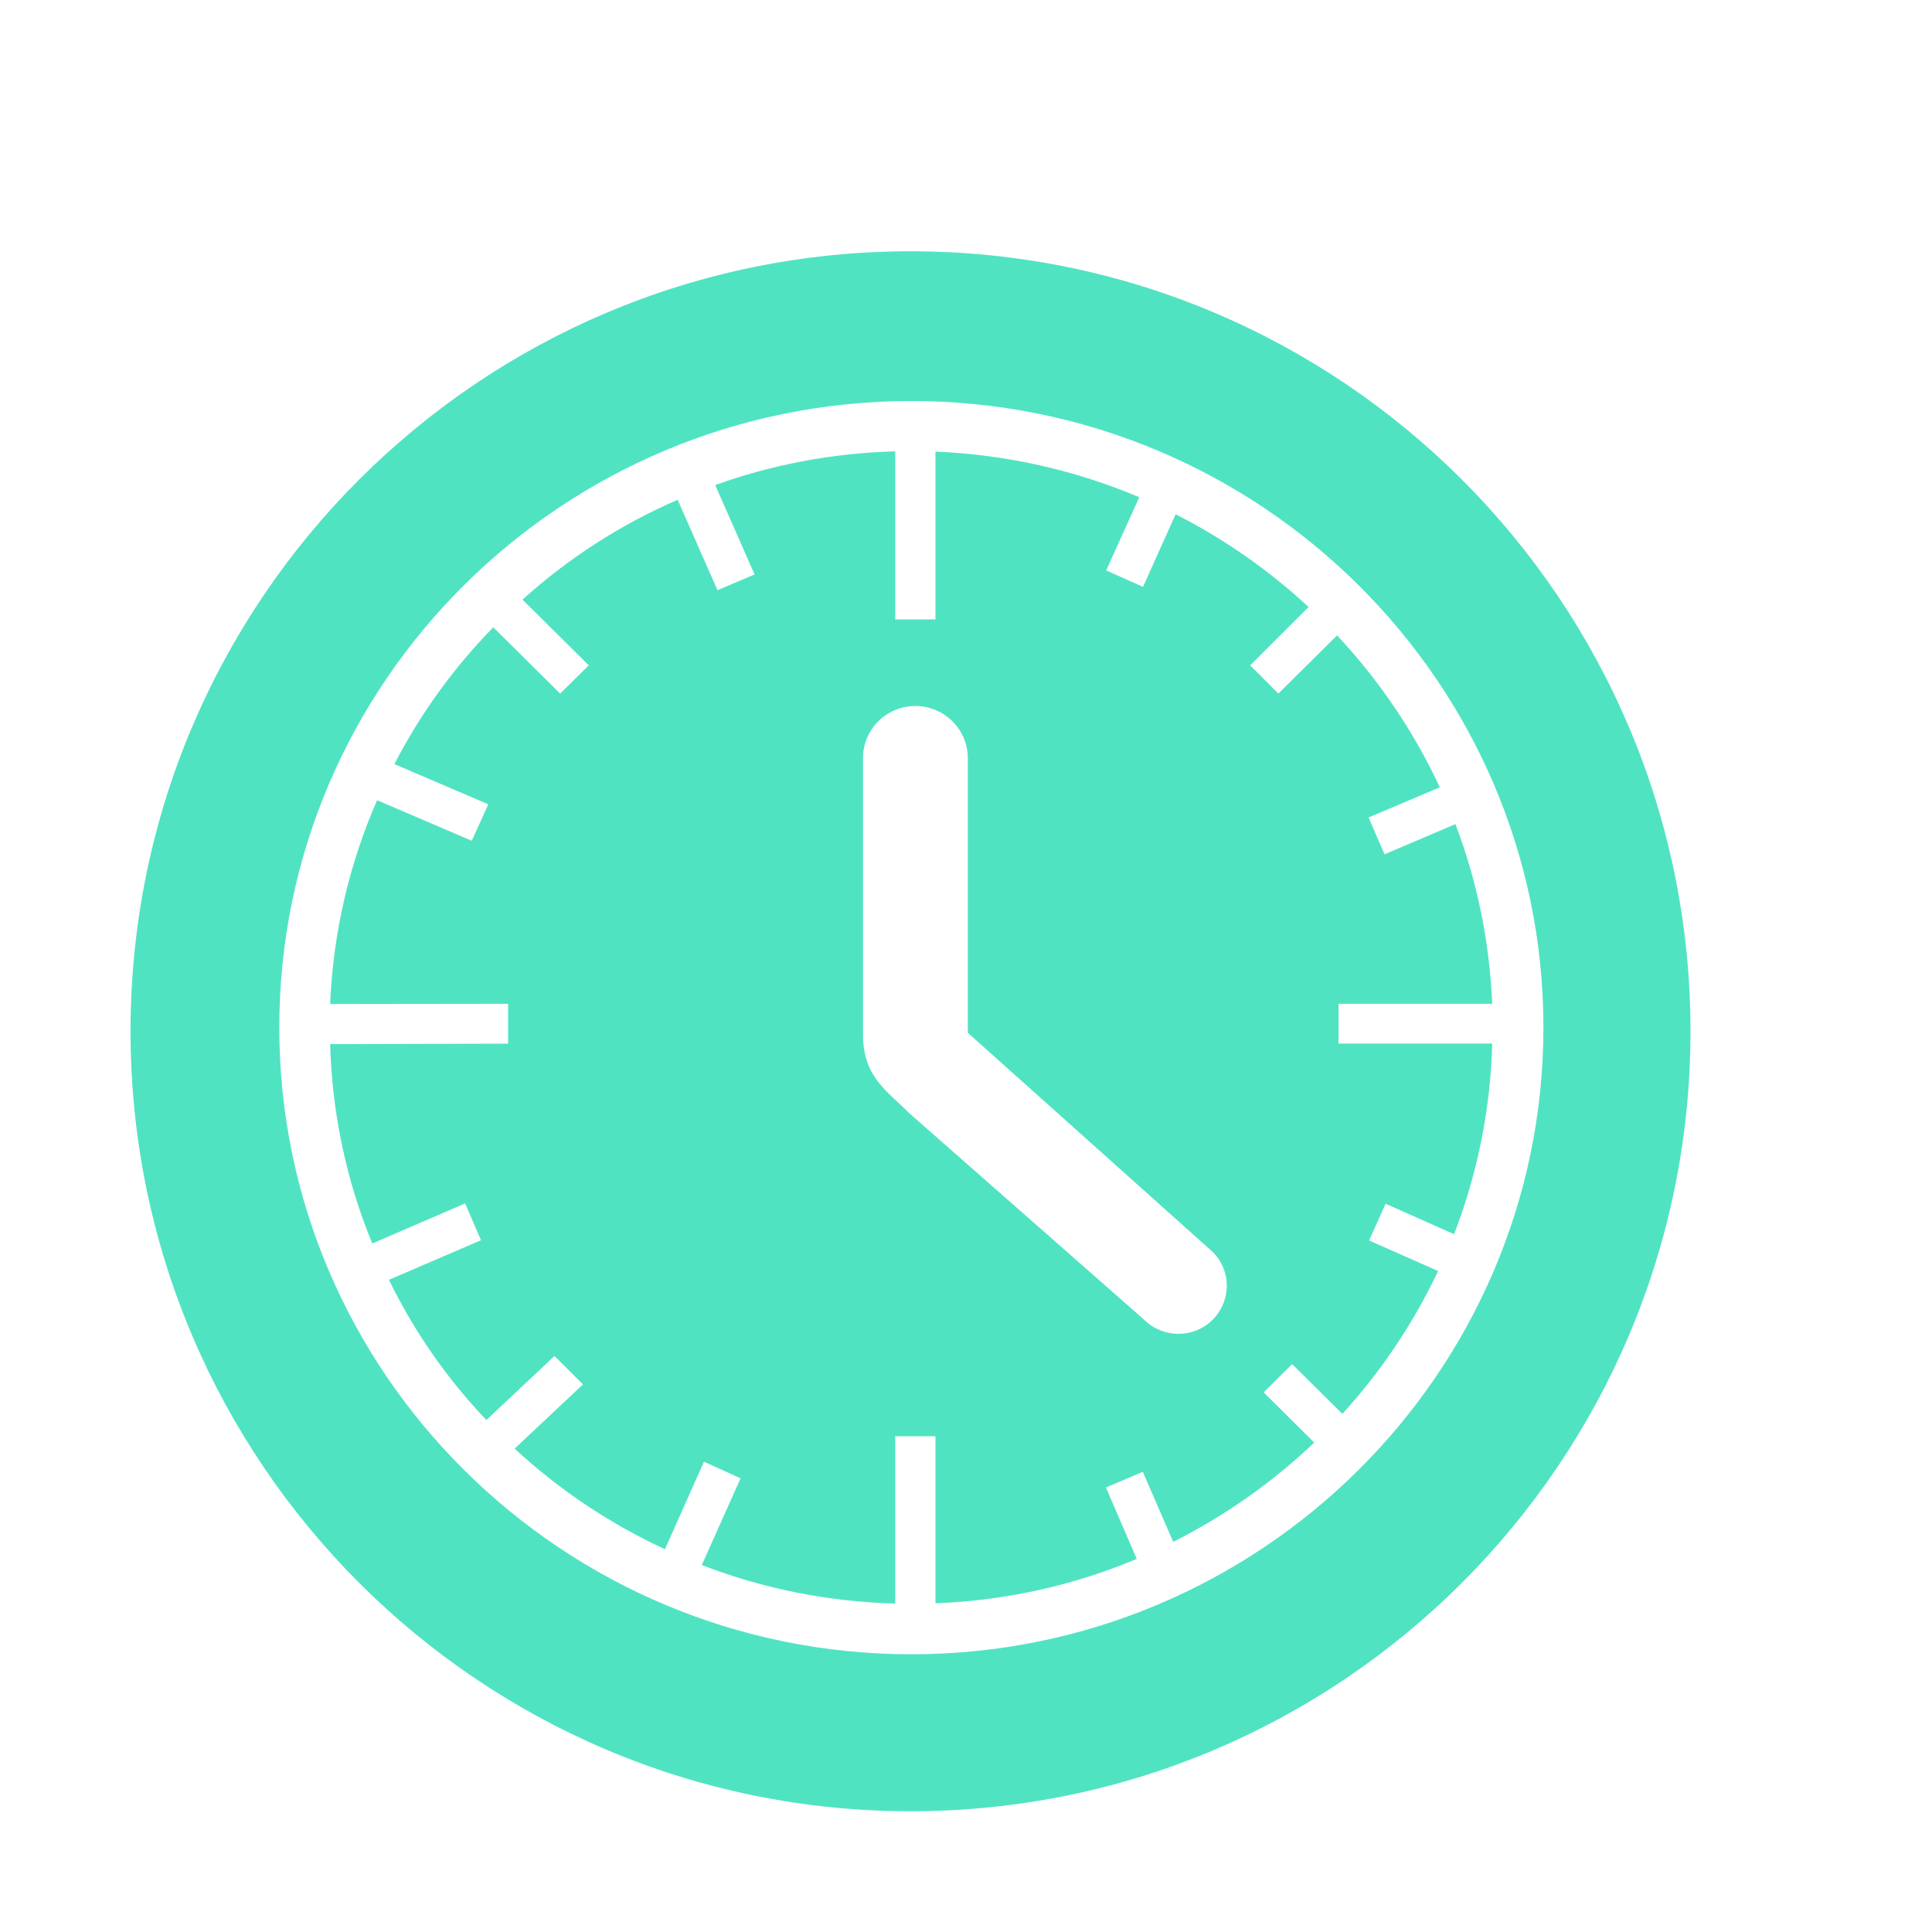
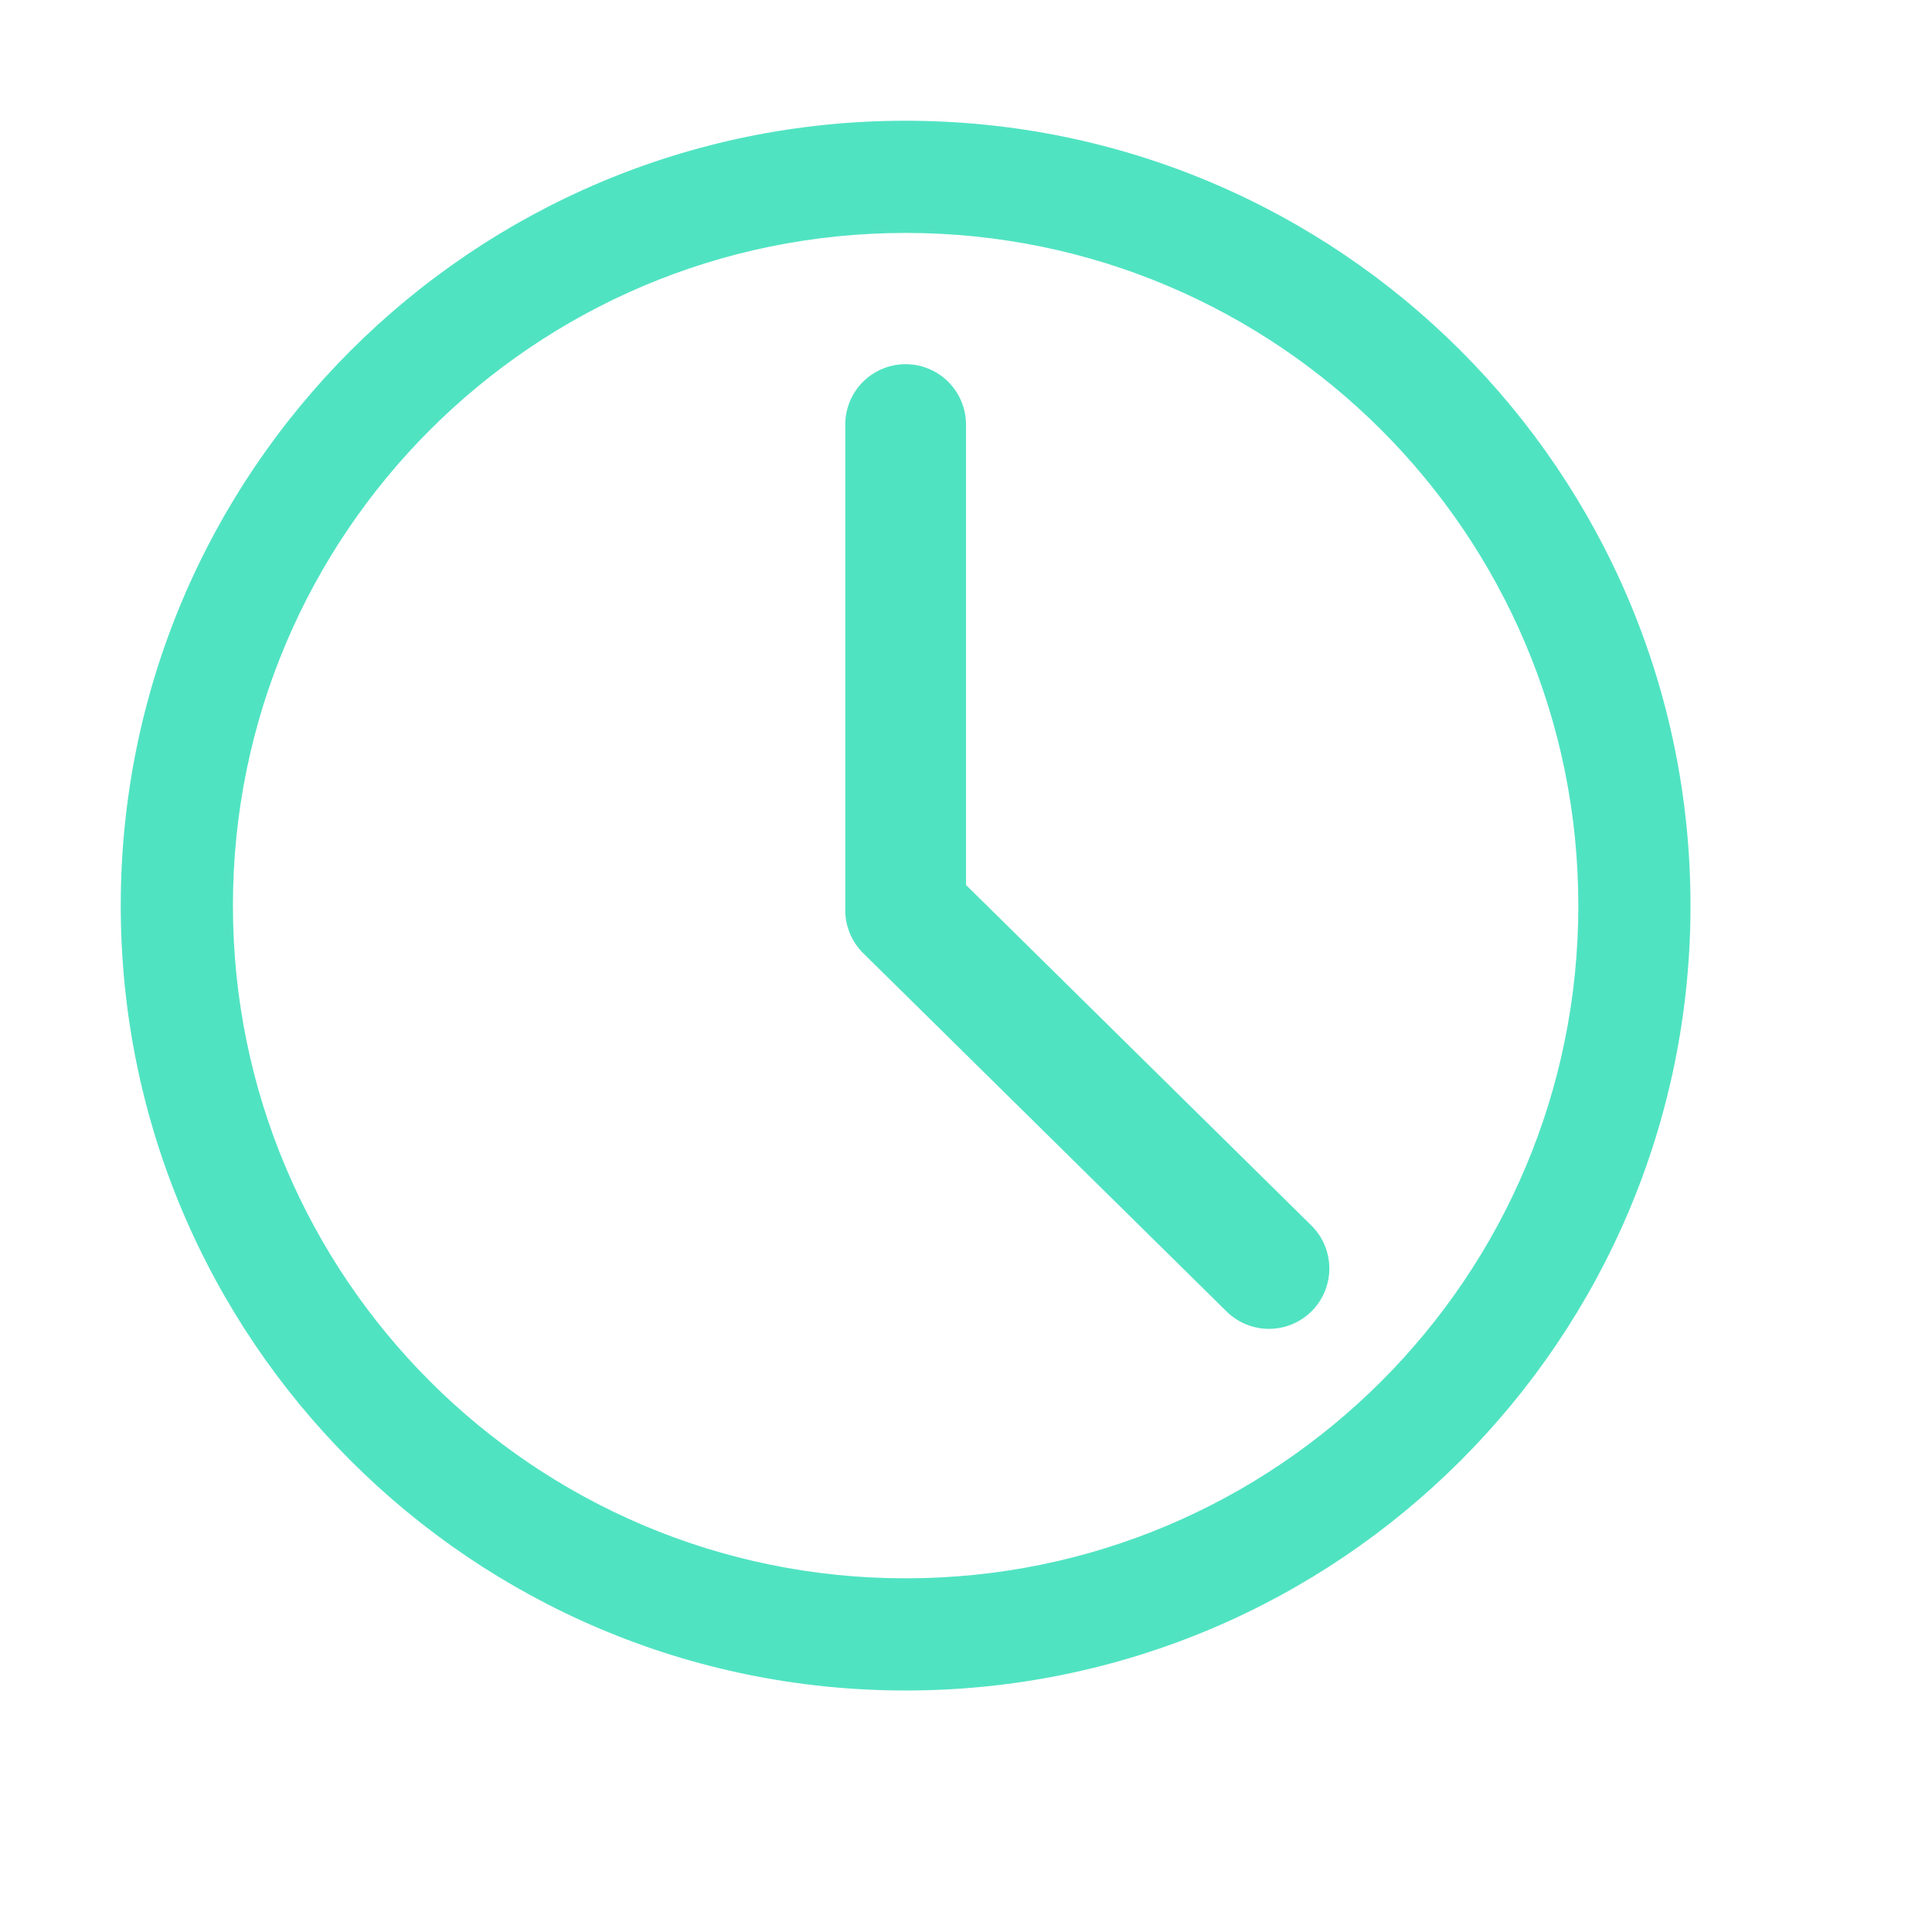
<svg xmlns="http://www.w3.org/2000/svg" width="16px" height="16px" viewBox="0 0 16 16" version="1.1">
  <defs />
  <g id="Page-1" stroke="none" stroke-width="1" fill="none" fill-rule="evenodd">
-     <g id="clock" fill="#50E3C2">
-       <path d="M7.541,2.081 C3.974,2.081 1.081,4.972 1.081,8.54 C1.081,12.107 3.974,15 7.541,15 C11.107,15 14,12.107 14,8.54 C14,4.972 11.107,2.081 7.541,2.081 L7.541,2.081 L7.541,2.081 Z M7.547,13.7 C4.66,13.7 2.313,11.371 2.313,8.509 C2.313,5.647 4.66,3.321 7.547,3.321 C10.432,3.321 12.782,5.647 12.782,8.509 C12.782,11.371 10.432,13.7 7.547,13.7 Z M11.085,8.313 L12.358,8.313 C12.335,7.79 12.231,7.291 12.053,6.825 L11.466,7.075 L11.334,6.77 L11.924,6.52 C11.708,6.057 11.42,5.632 11.073,5.262 L10.587,5.744 L10.353,5.51 L10.837,5.027 C10.511,4.724 10.141,4.465 9.736,4.259 L9.466,4.86 L9.161,4.724 L9.435,4.118 C8.913,3.897 8.344,3.765 7.747,3.74 L7.747,5.13 L7.414,5.13 L7.414,3.738 C6.892,3.752 6.39,3.849 5.923,4.017 L6.249,4.757 L5.942,4.888 L5.612,4.139 C5.137,4.345 4.704,4.625 4.327,4.966 L4.876,5.51 L4.639,5.744 L4.085,5.195 C3.758,5.529 3.482,5.91 3.266,6.328 L4.044,6.661 L3.907,6.963 L3.123,6.627 C2.895,7.148 2.759,7.718 2.734,8.315 L4.208,8.313 L4.208,8.643 L2.734,8.647 C2.75,9.23 2.872,9.785 3.083,10.298 L3.852,9.966 L3.983,10.271 L3.221,10.599 C3.429,11.026 3.701,11.417 4.028,11.76 L4.592,11.23 L4.828,11.465 L4.262,11.997 C4.628,12.336 5.048,12.618 5.507,12.83 L5.83,12.105 L6.133,12.243 L5.812,12.961 C6.312,13.154 6.851,13.265 7.414,13.28 L7.414,11.894 L7.747,11.894 L7.747,13.278 C8.335,13.255 8.897,13.128 9.414,12.91 L9.159,12.319 L9.464,12.189 L9.716,12.769 C10.146,12.553 10.539,12.275 10.884,11.947 L10.465,11.531 L10.701,11.297 L11.117,11.709 C11.437,11.358 11.704,10.961 11.91,10.526 L11.338,10.273 L11.475,9.969 L12.042,10.221 C12.232,9.729 12.343,9.197 12.358,8.642 L11.085,8.642 L11.085,8.313 Z M10.041,10.931 C9.885,11.085 9.632,11.085 9.475,10.929 L7.528,9.217 C7.351,9.037 7.147,8.921 7.147,8.568 L7.147,6.278 C7.147,6.04 7.341,5.847 7.58,5.847 C7.82,5.847 8.015,6.04 8.015,6.278 L8.015,8.553 L10.043,10.368 C10.2,10.523 10.198,10.775 10.041,10.931 Z" id="clock-tab-dark" />
+     <g id="clock">
+       <path d="M7.5,14 C11.09,14 14,11.09 14,7.5 C14,3.91 11.09,1 7.5,1 C3.91,1 1,3.91 1,7.5 C1,11.09 3.91,14 7.5,14 Z M7.5,13.071 C10.577,13.071 13.071,10.577 13.071,7.5 C13.071,4.423 10.577,1.929 7.5,1.929 C4.423,1.929 1.929,4.423 1.929,7.5 C1.929,10.577 4.423,13.071 7.5,13.071 Z" id="Oval-20" fill="#50E3C2" />
+       <path d="M7.5,3.516 L7.5,7.538 L10.509,10.505" id="Path-321" stroke="#50E3C2" stroke-linecap="round" stroke-linejoin="round" />
    </g>
  </g>
</svg>
